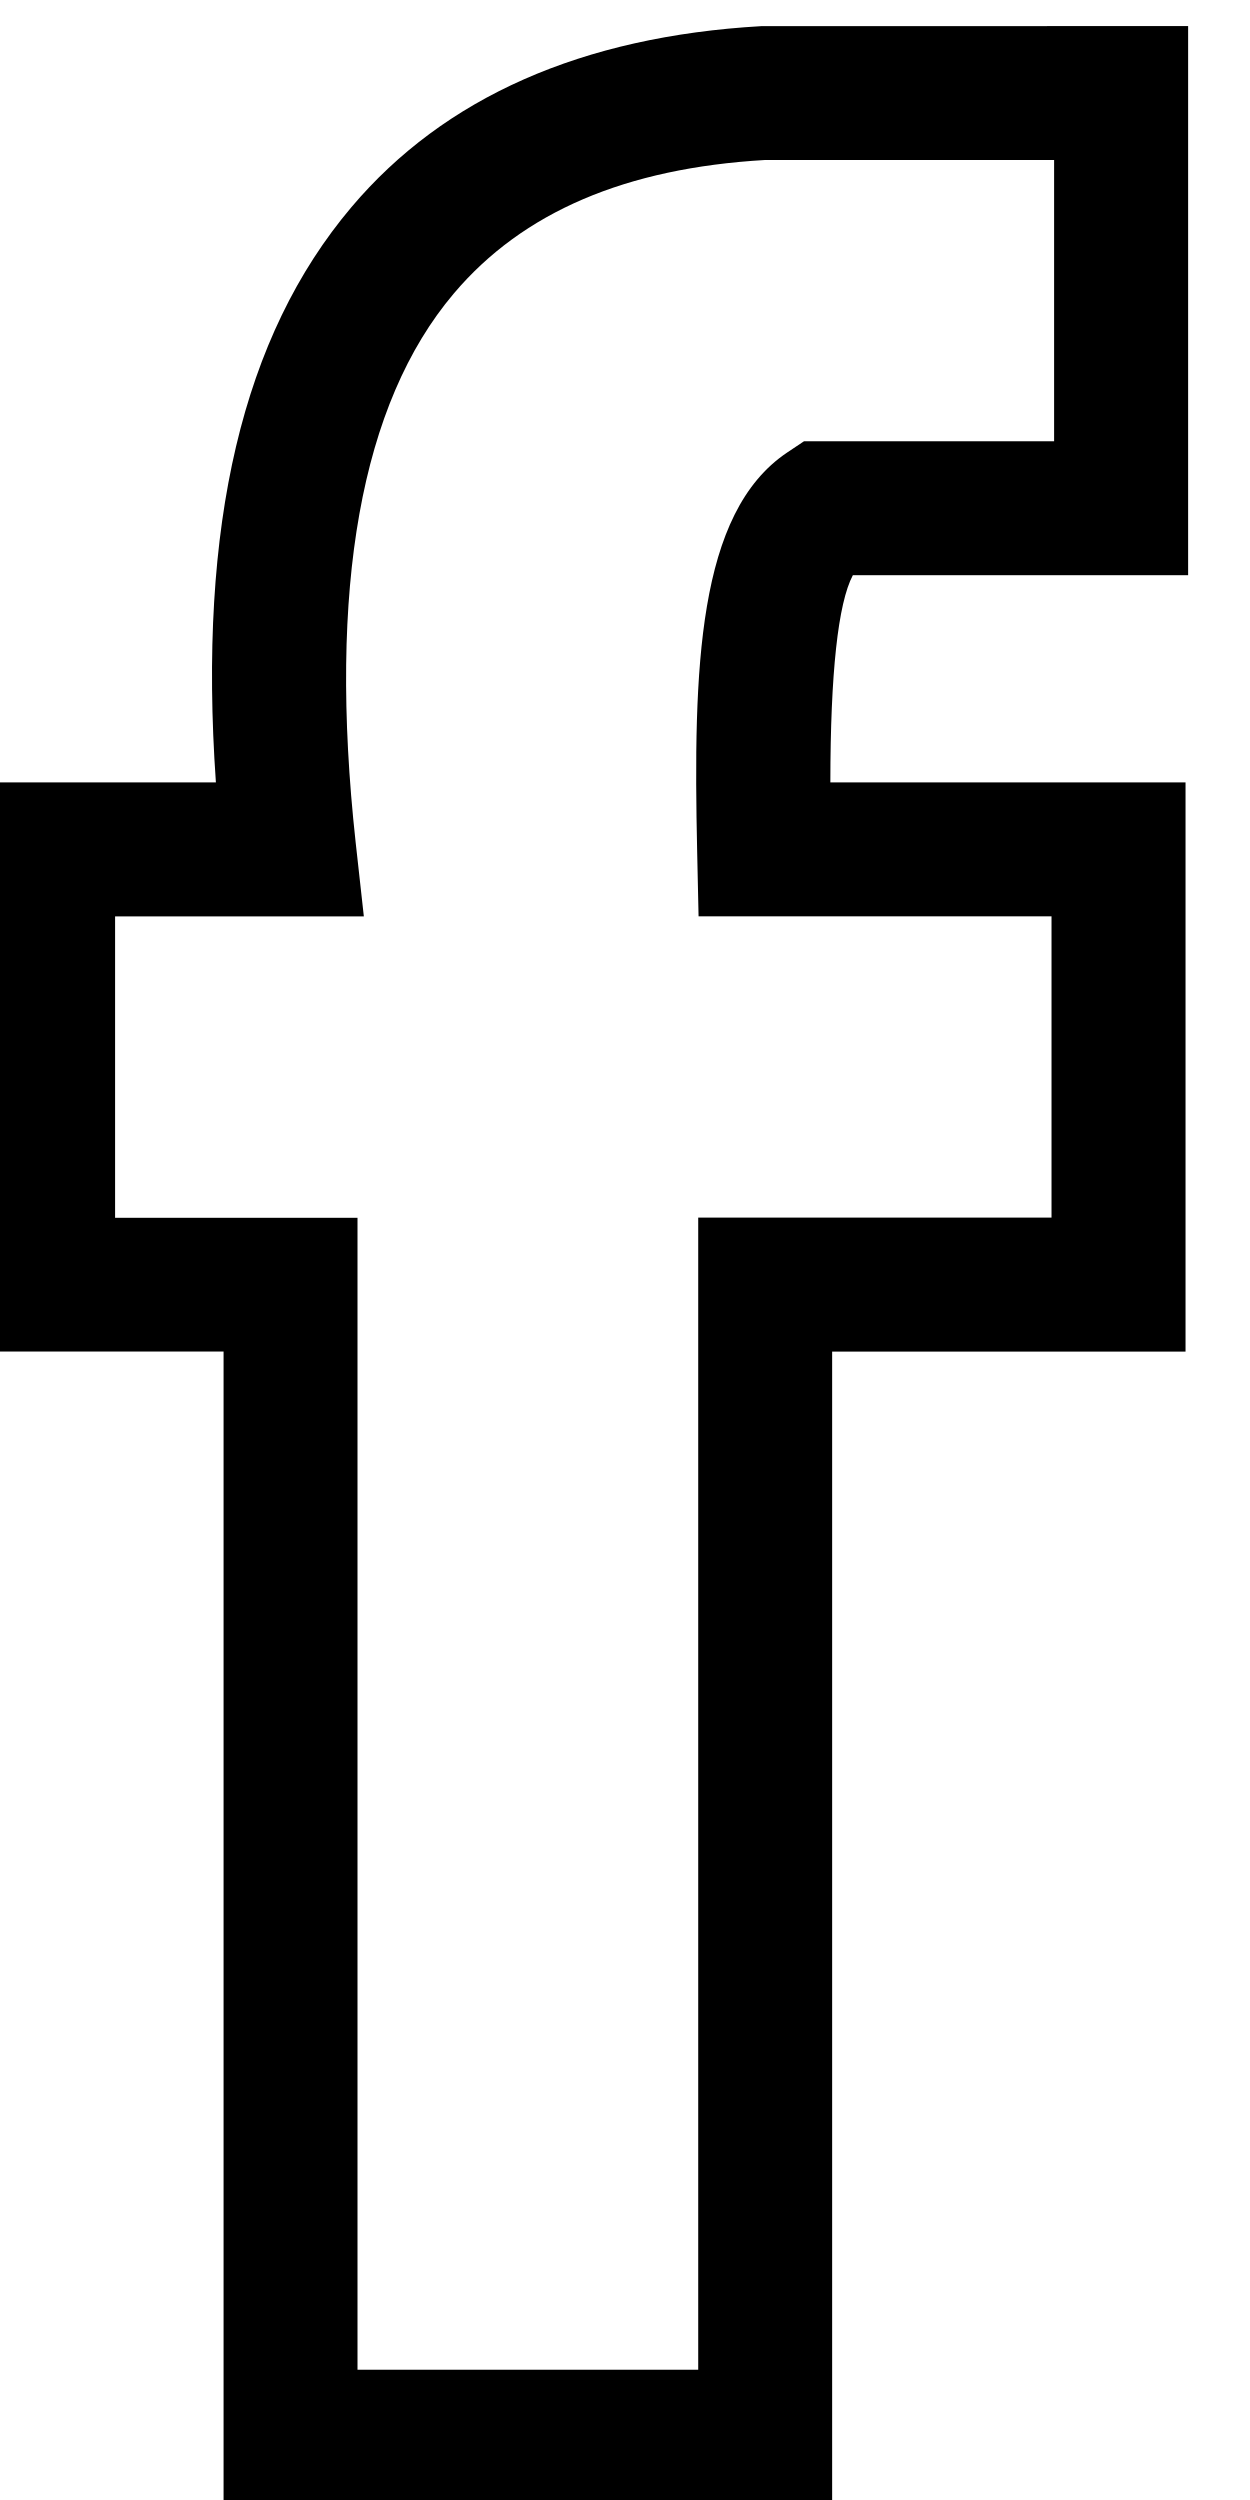
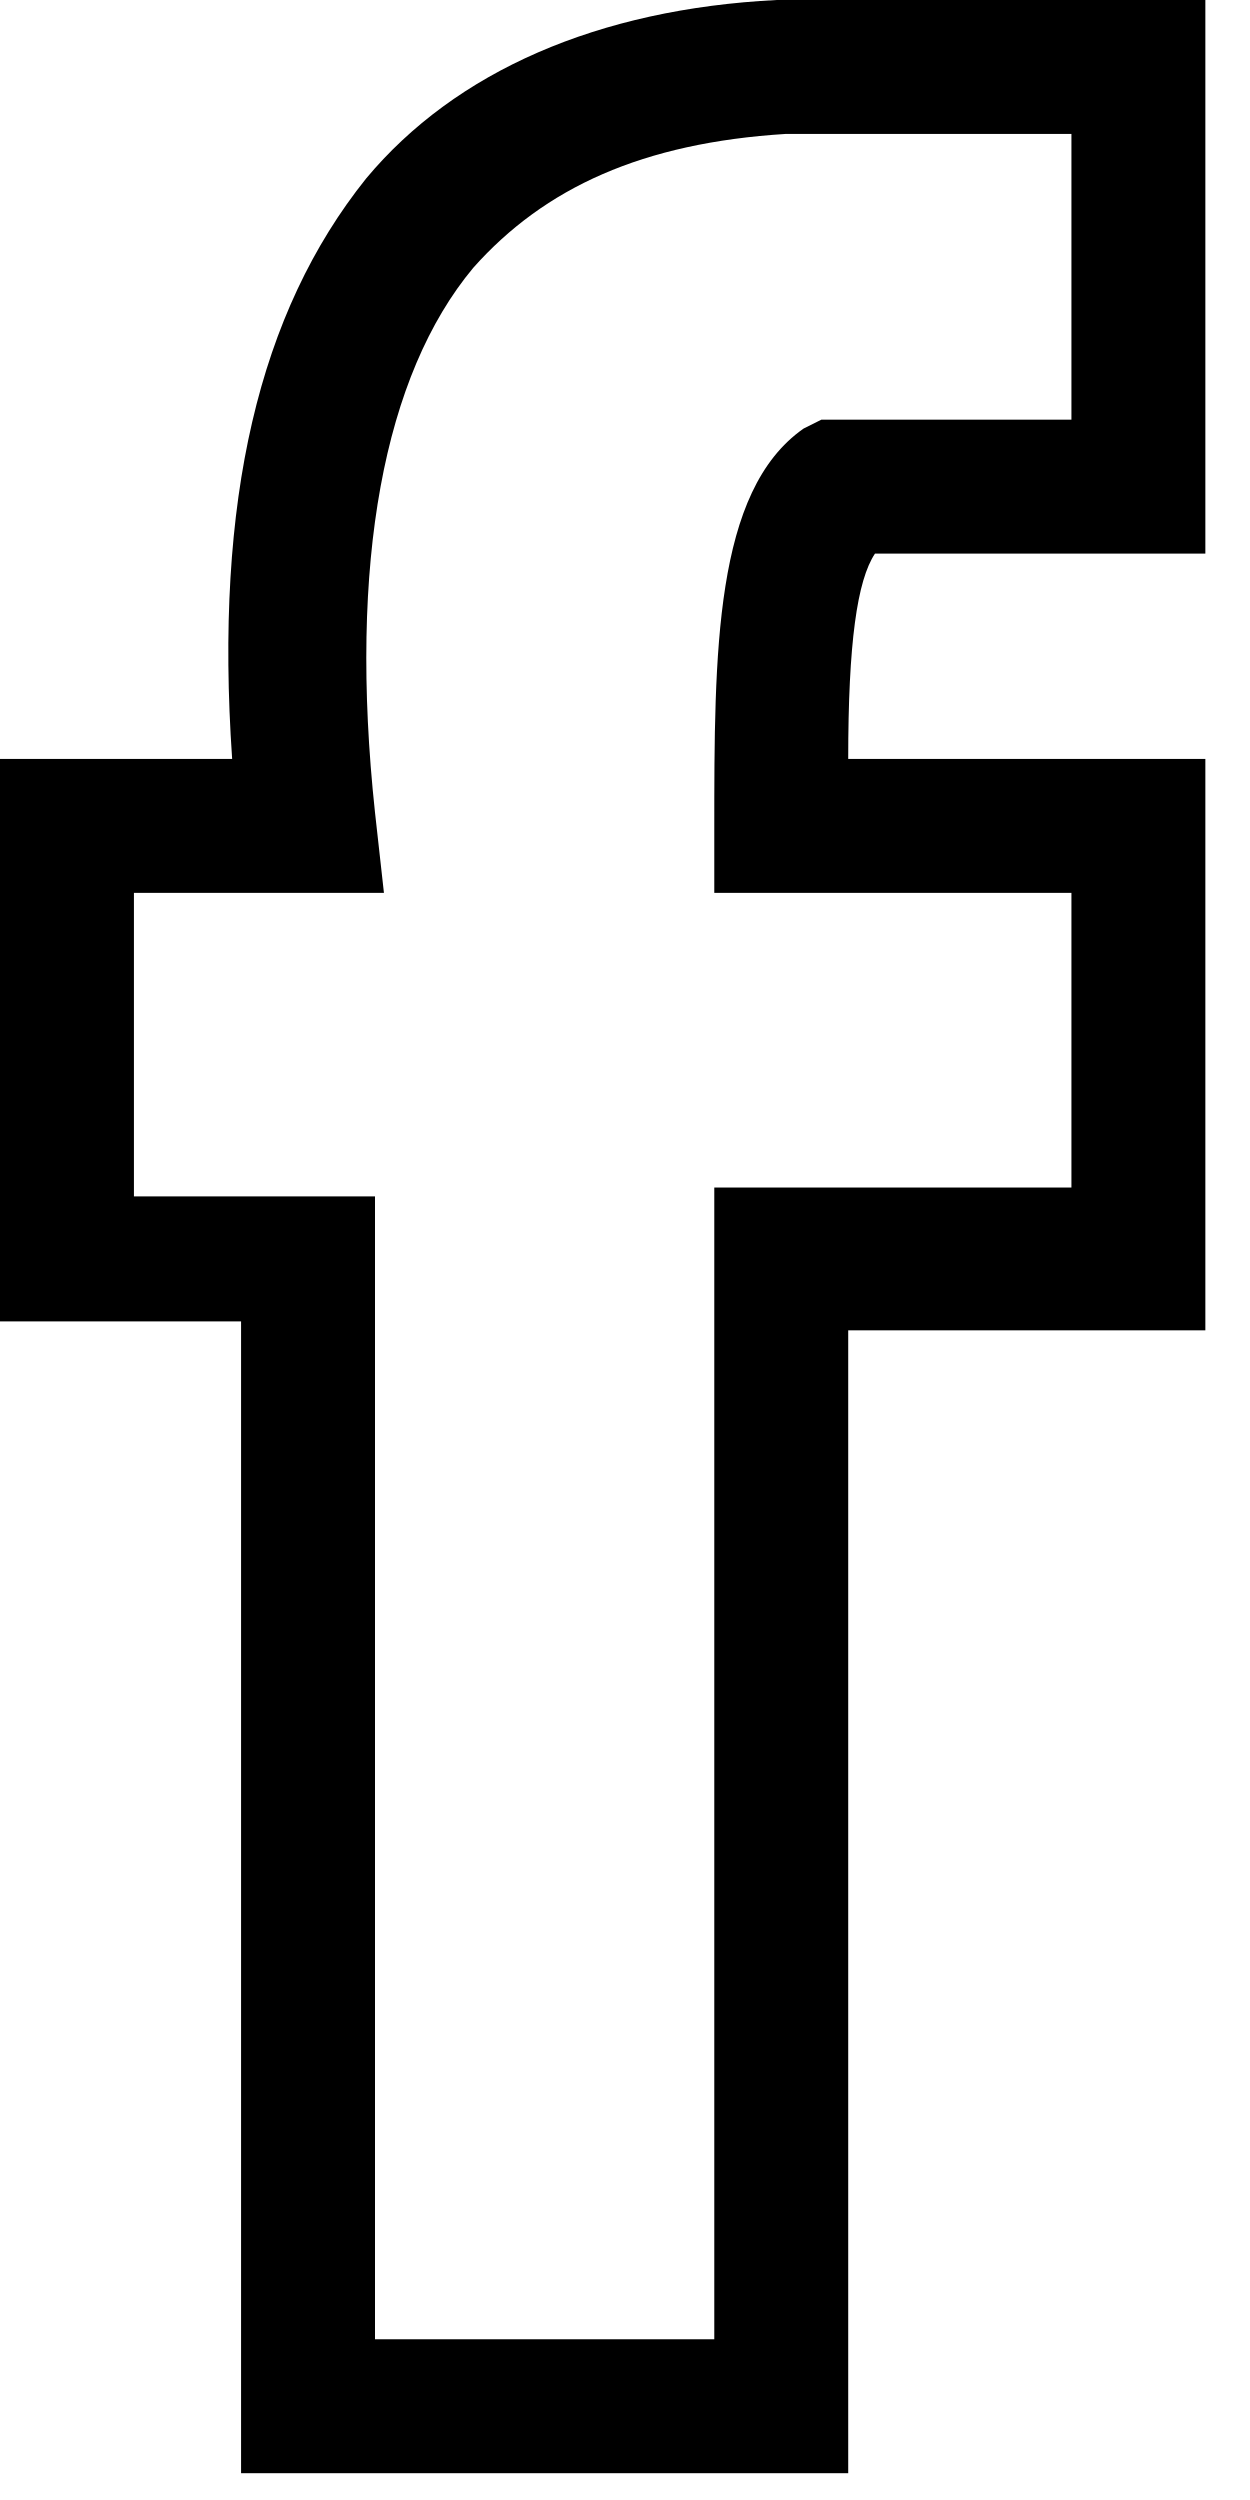
- <svg xmlns="http://www.w3.org/2000/svg" viewBox="35 -5 14 28">
-   <path d="M44.32 23.041h-6.816V10.137h-2.715V3.763h2.629c-.202-2.887.298-5 1.519-6.444 1.039-1.229 2.583-1.911 4.588-2.026l4.782-.001v6.15h-3.755c-.166.315-.251 1.093-.252 2.321h3.978v6.375H44.32v12.903zm-5.316-1.5h3.816V8.637h3.957V5.263h-3.953l-.016-.734c-.044-2.04.002-3.784 1.007-4.46l.19-.127h2.801v-3.15h-3.239c-1.557.091-2.711.581-3.485 1.496-1.041 1.231-1.41 3.298-1.099 6.144l.092.832h-2.786v3.375h2.715v12.902z" />
+ <svg xmlns="http://www.w3.org/2000/svg" viewBox="0 0 14 28">
+   <path d="M9.5,27.7H2.7V14.8H0V8.5h2.6C2.4,5.6,2.9,3.5,4.1,2c1-1.2,2.6-1.9,4.6-2l4.8,0v6.2H9.8C9.6,6.5,9.5,7.2,9.5,8.5h4v6.4h-4  V27.7z M4.2,26.2H8V13.3h4V10H8l0-0.7c0-2,0-3.8,1-4.5l0.2-0.1H12V1.5H8.8C7.2,1.6,6.1,2.1,5.3,3c-1,1.2-1.4,3.3-1.1,6.1L4.3,10H1.5  v3.4h2.7C4.2,13.3,4.2,26.2,4.2,26.2z" />
</svg>
